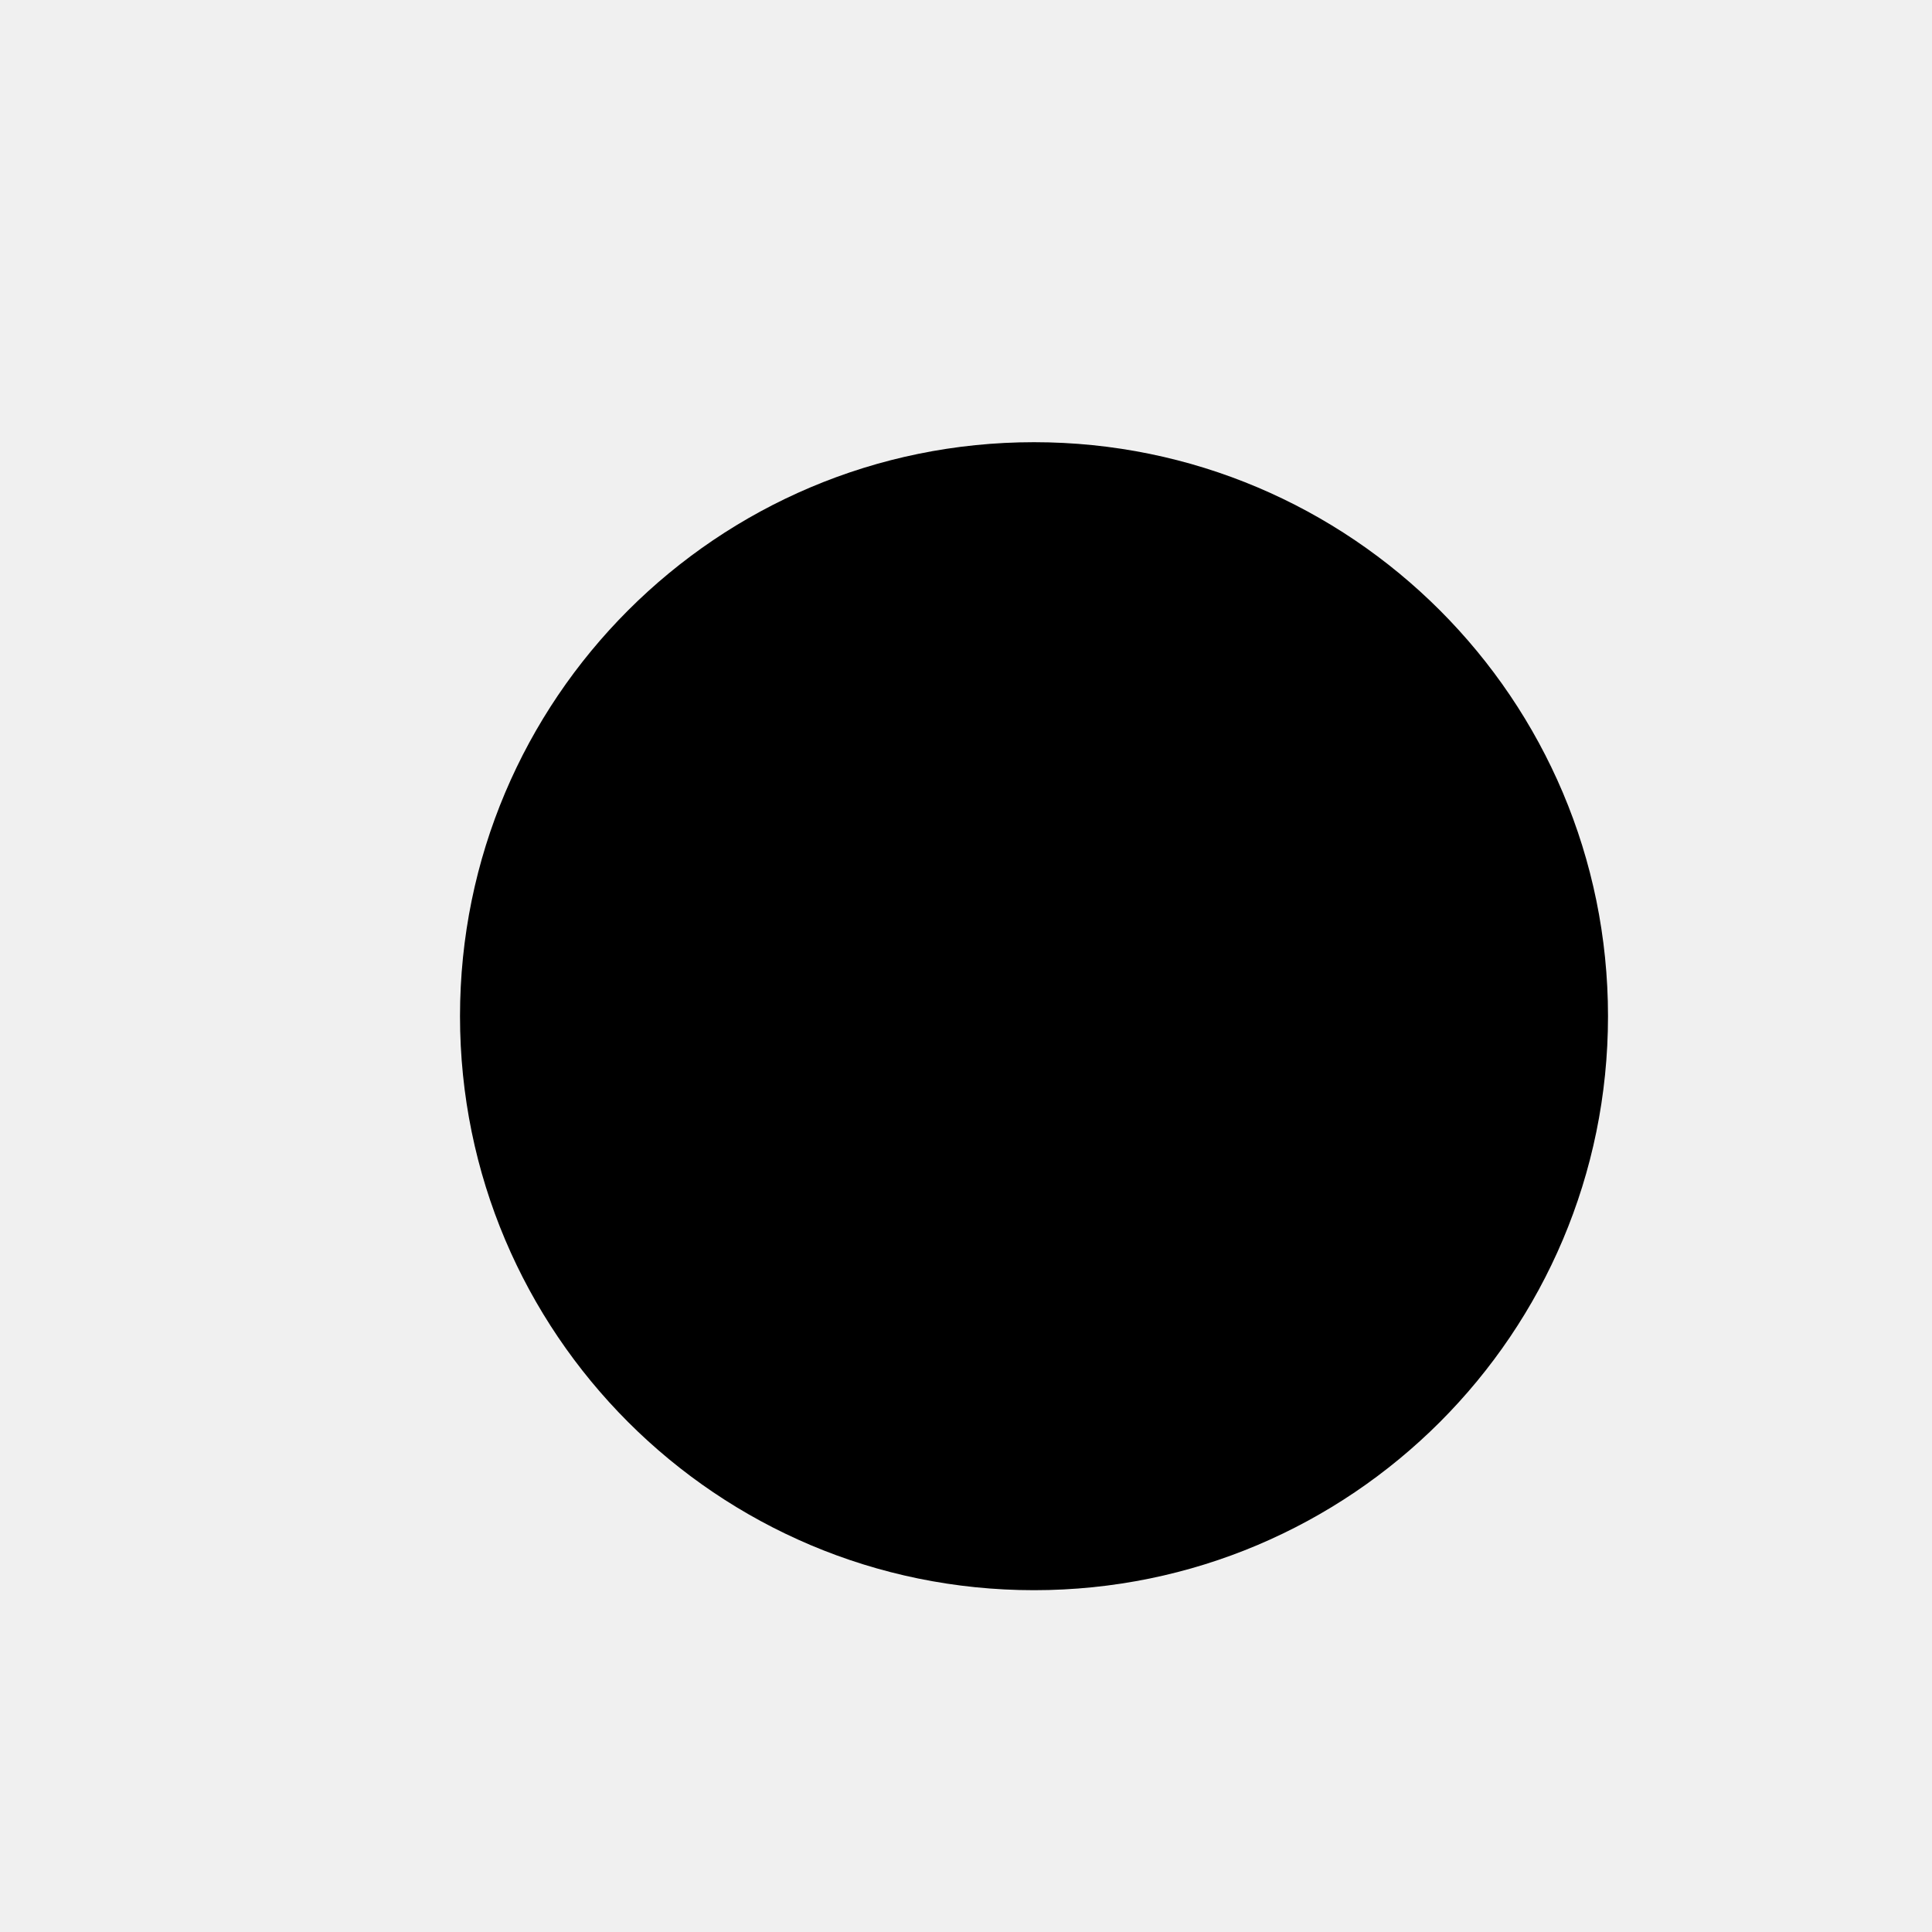
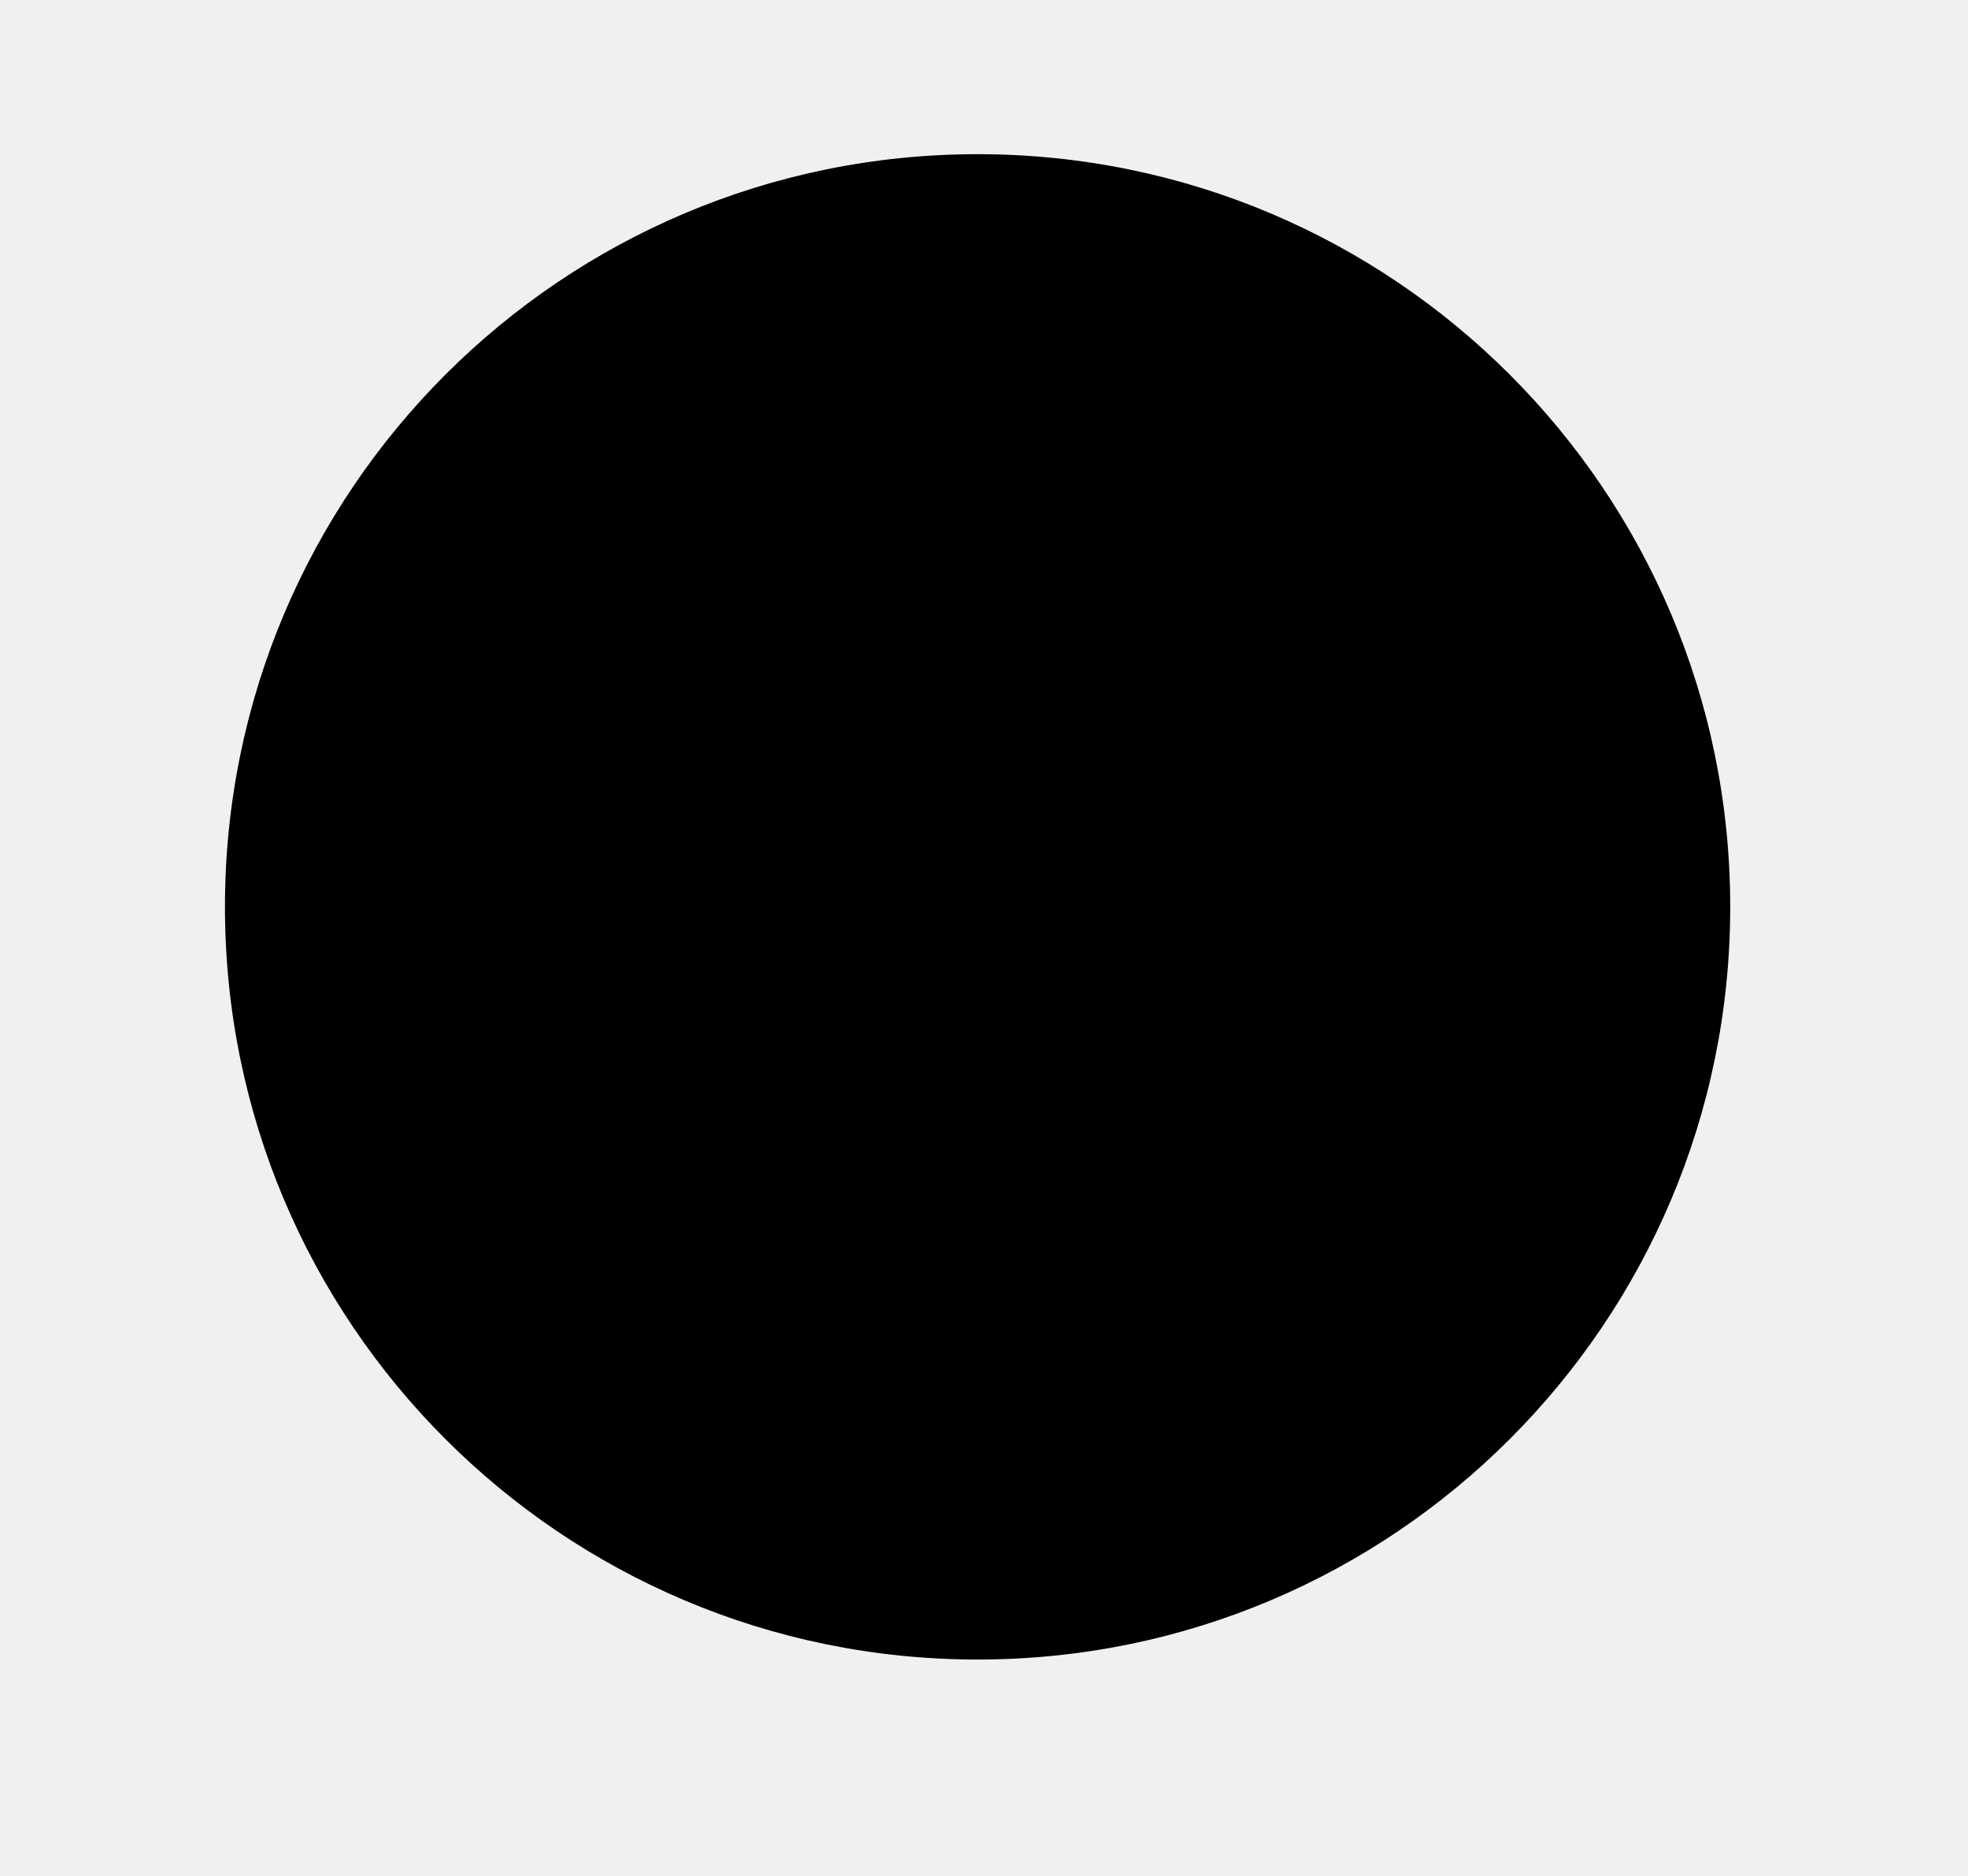
- <svg xmlns="http://www.w3.org/2000/svg" viewBox="0 0 500 500" width="150" height="150">
+ <svg xmlns="http://www.w3.org/2000/svg" viewBox="0 0 388.43 370.13">
  <style>
-     .st73{stroke-dasharray:45,45}.st73,.st74,.st75{fill:none;stroke-miterlimit:10}.st74{stroke-dasharray:40,40;stroke-width:4}.st75{stroke-width:6}
+     .st1-ring{fill:none;}
  </style>
-   <g id="Layer_1">
-     <path d="M-1241.57-1945.19h2597.26v1831.75h-2597.26z" class="st0" />
-     <path d="M1116.19-266.24h-2118.25c-58.07 0-105.15-47.08-105.15-105.15v-1315.85c0-58.07 47.08-105.15 105.15-105.15h2118.24c58.07 0 105.15 47.08 105.15 105.15v1315.85c.01 58.07-47.07 105.15-105.14 105.15z" class="st2" opacity=".3" />
-     <path d="M444.98-1112.5h-793.43a33.86 33.86 0 01-33.86-33.86v-324.17a33.86 33.86 0 0133.86-33.86h793.43a33.86 33.86 0 0133.86 33.86v324.17a33.86 33.86 0 01-33.86 33.86zM450.49-394.38h-804.46a28.35 28.35 0 01-28.35-28.35v-628.76a28.35 28.35 0 0128.35-28.35h804.46a28.35 28.35 0 0128.35 28.35v628.76a28.35 28.35 0 01-28.35 28.35z" class="st3" />
-     <path fill="none" stroke="#fff" stroke-miterlimit="10" stroke-width="16" d="M1116.19-266.24h-2118.25c-58.07 0-105.15-47.08-105.15-105.15v-1315.85c0-58.07 47.08-105.15 105.15-105.15h2118.24c58.07 0 105.15 47.08 105.15 105.15v1315.85c.01 58.07-47.07 105.15-105.14 105.15z" />
-     <path d="M-4073.75-1107.89c-13.54 8.3-28.38 12.47-44.11 13.53-19.54 1.32-38.43-.92-56.31-9.82-17.95-8.93-30.3-23.02-39.24-40.54-10.93-21.43-16.14-46.15-18.74-58.23-3.79-17.57-5.97-39.34-6.57-50.22-1.13-13.73-.82-28.05 1.2-36.51 1.66-6.45 9.31-6.52 15.74-6.44 28.6.36 57.09 1.73 85.22 7.32 20.03 3.98 39.29 10.09 57.11 20.4 22.88 13.23 36.89 32.66 41.61 58.61 4.87 26.74 2.19 52.53-10.49 76.91-2.27 4.36-8.11 11.87-12.2 15.53-4.39 4.55-13.22 9.46-13.22 9.46zM-3977.42-1096.46c-5.58-9.78-8.17-20.52-9.82-31.5-3.2-21.23-1.5-42.01 6.84-61.96 8.34-19.95 23.85-32.88 42.56-42.46 22.11-11.32 45.96-16.69 70.35-19.92 22.77-3.01 45.69-3.95 68.65-3.91 9.7 0 12.08 1.8 12.08 11.33-.14 33.37-1.77 66.6-9.48 99.24-4.33 18.34-10.72 35.89-21 51.81-13.43 20.81-32.82 33.12-56.83 37.48-31.51 5.73-61.16 1.09-87.31-18.85-.79-.6-1.44-1.37-2.16-2.05-10.22-11.28-13.88-19.21-13.88-19.21z" class="st8" />
-     <path d="M-3968.83-1093.12c19.74-24.37 42.89-44.69 70.43-59.87 4.79-2.64 9.58-5.3 14.53-7.6 4.03-1.87 8.27-2.67 12.15.68 6.43 5.54 5.64 12.91-2.05 16.66a256.33 256.33 0 00-35.34 20.67 199.51 199.51 0 00-52.15 53.83c-.82 1.24-4 5.95-4.81 7.27-18.3 29.87-29.33 62.42-35.53 96.74a392.4 392.4 0 00-6.19 69.27c0 2.31-.06 4.6-.66 6.86a9.7 9.7 0 01-9.8 7.48 9.46 9.46 0 01-9.35-7.98c-.37-2.12-.53-4.3-.54-6.45-.1-29.02-1.71-57.95-5.51-86.74-4.87-36.86-13.46-72.75-28.44-106.92-.96-2.19-10.6-20.99-14.8-27.98a186.85 186.85 0 00-33.86-41.71c-9.22-8.46-19.56-15.51-29.8-22.67a30 30 0 01-5.73-5.21c-3.28-3.88-3.08-8.99.27-12.96 2.85-3.38 8.69-4.35 12.56-1.62 10.43 7.37 21.01 14.55 30.8 22.79 22.33 18.81 39.4 41.72 52.53 67.67.45.89 1.03 1.72 1.54 2.57a359.47 359.47 0 0122.9 62.27 477.22 477.22 0 019.28 43.47c.26 1.56.4 3.14 1.41 4.82a248.93 248.93 0 0114.12-42.17 245.94 245.94 0 0122.01-39.57c.96-1.36 7.52-10.5 10.03-13.6z" class="st9" />
-     <path d="M-4112.17-1550.61c-9.3-23.8-30.72-50.78-40.74-50.78-11.67 0-33.41 28.79-41.79 53.12a45.2 45.2 0 1082.53-2.34zM-3972.32-1415.91c-9.3-23.8-30.72-50.78-40.74-50.78-11.67 0-33.41 28.79-41.79 53.12a45.2 45.2 0 1082.53-2.34zM-3826.1-1548.59c-9.3-23.8-30.72-50.78-40.74-50.78-11.67 0-33.41 28.79-41.79 53.12a45.2 45.2 0 1082.53-2.34z" class="st10" />
-     <path d="M-4666.2-1149.62c-13.54 8.3-28.38 12.47-44.11 13.53-19.54 1.32-38.43-.92-56.31-9.82-17.95-8.93-30.3-23.02-39.24-40.54-10.93-21.43-16.14-46.15-18.75-58.23-3.79-17.57-5.97-39.34-6.57-50.22-1.13-13.73-.82-28.05 1.2-36.51 1.66-6.45 9.31-6.52 15.74-6.44 28.6.36 57.09 1.73 85.22 7.32 20.03 3.98 39.29 10.09 57.11 20.4 22.88 13.23 36.89 32.66 41.61 58.61 4.87 26.74 2.19 52.53-10.49 76.91-2.27 4.36-8.11 11.87-12.2 15.53-4.39 4.55-13.21 9.46-13.21 9.46zM-4569.88-1138.19c-5.58-9.78-8.17-20.52-9.82-31.5-3.2-21.23-1.5-42.01 6.84-61.96 8.34-19.95 23.85-32.88 42.56-42.46 22.11-11.32 45.96-16.69 70.35-19.92 22.77-3.01 45.69-3.95 68.65-3.91 9.7 0 12.08 1.8 12.08 11.33-.14 33.37-1.77 66.6-9.48 99.24-4.33 18.34-10.72 35.89-21 51.81-13.43 20.81-32.82 33.12-56.83 37.48-31.51 5.73-61.16 1.09-87.31-18.85-.79-.6-1.44-1.37-2.16-2.05-10.21-11.28-13.88-19.21-13.88-19.21z" class="st8" />
-     <path d="M-4561.29-1134.85c19.74-24.37 42.89-44.69 70.43-59.87 4.79-2.64 9.58-5.3 14.53-7.6 4.03-1.87 8.27-2.67 12.15.68 6.43 5.54 5.64 12.91-2.05 16.66a257.03 257.03 0 00-35.35 20.67 199.51 199.51 0 00-52.15 53.83c-.82 1.24-4 5.95-4.81 7.27-18.3 29.87-29.33 62.42-35.53 96.74a392.4 392.4 0 00-6.19 69.27c0 2.31-.06 4.6-.66 6.86a9.7 9.7 0 01-9.8 7.48 9.46 9.46 0 01-9.35-7.98c-.37-2.12-.53-4.3-.54-6.45-.1-29.02-1.71-57.95-5.51-86.74-4.87-36.86-13.46-72.75-28.44-106.92-.96-2.19-10.6-20.99-14.8-27.98a186.85 186.85 0 00-33.86-41.71c-9.22-8.46-19.56-15.51-29.8-22.67a30 30 0 01-5.73-5.21c-3.28-3.88-3.08-8.99.27-12.96 2.85-3.38 8.69-4.35 12.56-1.62 10.43 7.37 21.01 14.55 30.8 22.79 22.33 18.81 39.4 41.72 52.53 67.67.45.89 1.03 1.72 1.54 2.57a359.47 359.47 0 0122.9 62.27 477.22 477.22 0 019.28 43.47c.26 1.56.4 3.14 1.41 4.82a248.93 248.93 0 0114.12-42.17 245.94 245.94 0 0122.01-39.57c.97-1.36 7.54-10.5 10.04-13.6z" class="st9" />
-     <path fill="#47301a" d="M-4499.32-922.85c0 21.77-218.19 18.05-218.19 0 0-60.25 48.84-109.1 109.1-109.1 60.25 0 109.09 48.85 109.09 109.1z" />
-     <path d="M-4704.62-1592.34c-9.3-23.8-30.72-50.78-40.74-50.78-11.67 0-33.41 28.79-41.79 53.12a45.2 45.2 0 1082.53-2.34z" class="st10" />
-     <circle cx="-4726.69" cy="-1567.14" r="16.16" class="st12" />
-     <path d="M-4564.78-1457.64c-9.3-23.8-30.72-50.78-40.74-50.78-11.67 0-33.41 28.79-41.79 53.12a45.2 45.2 0 1082.53-2.34z" class="st10" />
-     <circle cx="-4586.85" cy="-1432.45" r="16.16" class="st12" />
-     <path d="M-4418.55-1590.32c-9.3-23.8-30.72-50.78-40.74-50.78-11.67 0-33.41 28.79-41.79 53.12a45.2 45.2 0 1082.53-2.34z" class="st10" />
-     <circle cx="-4440.62" cy="-1565.13" r="16.16" class="st12" />
-     <circle cx="-4678.3" cy="-955.98" r="15.07" class="st13" />
-     <circle cx="-4623.47" cy="-939.53" r="15.07" class="st13" />
-     <circle cx="-4585.53" cy="-992.04" r="10.5" class="st14" />
-     <circle cx="-4567.22" cy="-954.59" r="10.5" class="st14" />
-     <circle cx="-4648.67" cy="-960.55" r="10.5" class="st14" />
-     <circle cx="-4536.04" cy="-959.05" r="12" class="st15" />
-     <circle cx="-4608.41" cy="-1009.45" r="12" class="st15" />
-     <path d="M-4690.71-1200.39a160.16 160.16 0 01-72.16 9.64M-4495.44-1184.68a65.32 65.32 0 0113.45-46.87M-4526.44-1153.54a92.12 92.12 0 0073.82 7.63M-4717.19-1226.08a145.5 145.5 0 01-54.81-53.95M-4469.06-1194.8c24.42-10.09 48.08-31.28 58.45-58.25M-4529.15-1158.56a71.33 71.33 0 01-7.98-55.51M-4716.08-1231.79c5.55-6.66 7.15-15.91 6.21-24.53-.94-8.61-4.16-16.79-7.35-24.85" class="st16" />
-     <path d="M-4129.08-1541.01a26.67 26.67 0 01-5.58 27.23M-3988.77-1406.89a26.64 26.64 0 01-5.58 27.23M-3842.47-1541.01a26.67 26.67 0 01-5.58 27.23" class="st17" />
-     <path d="M-4073.75-1107.62c-13.54 8.3-28.38 12.47-44.11 13.53-19.54 1.32-38.43-.92-56.31-9.82-17.95-8.93-30.3-23.02-39.24-40.54-10.93-21.43-16.14-46.15-18.74-58.23-3.79-17.57-5.97-39.34-6.57-50.22-1.13-13.73-.82-28.05 1.2-36.51 1.66-6.45 9.31-6.52 15.74-6.44 28.6.36 186.13 138.87 173.45 163.25-2.27 4.36-8.11 11.87-12.2 15.53-4.39 4.54-13.22 9.45-13.22 9.45zM-3977.42-1096.46c-5.58-9.78-8.17-20.52-9.82-31.5-3.2-21.23-1.5-42.01 6.84-61.96 8.34-19.95 23.85-32.88 42.56-42.46 22.11-11.32 45.96-16.69 70.35-19.92 22.77-3.01 45.69-3.95 68.65-3.91 9.7 0 12.08 1.8 12.08 11.33-.14 33.37-148.46 189.63-174.61 169.68-.79-.6-1.44-1.37-2.16-2.05-10.23-11.28-13.89-19.21-13.89-19.21z" class="st18" />
-     <linearGradient id="SVGID_1_" x1="-3613.18" x2="-3402.63" y1="-862.41" y2="-862.41" gradientTransform="matrix(1 0 0 -1 0 -2059.11)" gradientUnits="userSpaceOnUse">
-       <stop offset="0" stop-color="#1ae51a" />
-       <stop offset="1" stop-color="#4cae50" />
-     </linearGradient>
-     <path fill="url(#SVGID_1_)" d="M-3407.24-1158c-4.55-18.48-15.61-36.3-32.85-44.35-9.24-4.31-19.59-5.57-29.24-8.85a73.55 73.55 0 01-35.98-26.76c-9.56-13.41-14.63-30.1-26.53-41.49-12.12-11.6-29.27-15.81-44.72-22.37-15.45-6.56-31.21-18.07-33.05-34.75a577.84 577.84 0 00-3.56 67.19c.17 32.35 6.54 70.27 35.32 85.04 6.06 3.11 12.9 5.02 17.93 9.61 13.27 12.12 6.72 33.56 6.89 51.53.32 33.95 31.45 63.1 65.27 66.08 26.65 2.35 53.63-9.69 71.99-28.73 17.57-18.23 14.33-48.61 8.53-72.15z" />
-     <linearGradient id="SVGID_2_" x1="-3372.65" x2="-3187.14" y1="-813.54" y2="-813.54" gradientTransform="matrix(1 0 0 -1 0 -2059.11)" gradientUnits="userSpaceOnUse">
-       <stop offset="0" stop-color="#1ae51a" />
-       <stop offset="1" stop-color="#4cae50" />
-     </linearGradient>
-     <path fill="url(#SVGID_2_)" d="M-3308.81-1310.95c-2.9 16.31 3.92 33.75-1.63 49.36-4.17 11.72-14.44 19.94-23.15 28.82-33.58 34.22-47.13 86.82-34.26 133.01 5.23 18.78 15.65 37.55 33.27 45.91 19.55 9.29 43.14 3.51 62.14-6.85 39.53-21.53 68.15-65.25 64.67-110.13-1.64-21.14-9.96-42.26-5.59-63.01 5.82-27.65 33.44-52.26 24.42-79.04-6.38-18.92-29.76-30.4-30.59-50.34-.37-8.75 3.92-16.92 6.51-25.29 6.55-21.14-2.33-49.61-24.13-53.44 9.44 1.66 3.55 38.56 1.06 45.01-4.59 11.88-13.98 20.9-23.27 29.17-18.42 16.38-44.74 30.31-49.45 56.82z" />
-     <path d="M-3240.83-1323.72c-36.61 133.67-106.27 244.86-167.57 369.15 17.11-57.82 4.02-123.69-33.89-170.58-30.03-37.13-73.15-61.51-105.27-96.84a220.54 220.54 0 01-39.29-60.98" class="st21" />
-     <linearGradient id="SVGID_3_" x1="-3227.1" x2="-3227.1" y1="-503" y2="-576.62" gradientTransform="matrix(1 0 0 -1 0 -2059.11)" gradientUnits="userSpaceOnUse">
-       <stop offset="0" stop-color="#a4ffff" />
-       <stop offset="1" stop-color="#00cfff" />
-     </linearGradient>
-     <path fill="url(#SVGID_3_)" d="M-3227.67-1555.76c-2.01-.43-4.15-.54-6.08.15-2.3.81-4.09 2.62-5.6 4.53-12.05 15.14-14.96 75.98 14.72 67.85 26.79-7.34 23.07-66.93-3.04-72.53z" />
-     <linearGradient id="SVGID_4_" x1="-3567.13" x2="-3567.13" y1="-441.95" y2="-509.76" gradientTransform="matrix(1 0 0 -1 0 -2059.11)" gradientUnits="userSpaceOnUse">
-       <stop offset="0" stop-color="#a4ffff" />
-       <stop offset="1" stop-color="#00cfff" />
-     </linearGradient>
-     <path fill="url(#SVGID_4_)" d="M-3571.55-1616.98c-2.05-.31-4.27-.3-6.07.74-2.04 1.18-3.17 3.45-4.09 5.62-6.25 14.76-14.61 72.07 20.15 59.47 24.89-9.01 15.76-61.97-9.99-65.83z" />
-     <linearGradient id="SVGID_5_" x1="-3400.46" x2="-3400.46" y1="-638.46" y2="-699.34" gradientTransform="matrix(1 0 0 -1 0 -2059.11)" gradientUnits="userSpaceOnUse">
-       <stop offset="0" stop-color="#a4ffff" />
-       <stop offset="1" stop-color="#00cfff" />
-     </linearGradient>
-     <path fill="url(#SVGID_5_)" d="M-3391.8-1420.35c1.56-.34 3.26-.53 4.69.18 1.97.97 2.83 3.28 3.4 5.4 3.91 14.43 2.97 65.92-24.74 52.91-23.42-11-2.87-54.21 16.65-58.49z" />
-     <path d="M-2973.8-1171.75c-15.37-58.75-7.9-121.16 6.31-180.21 7.25-30.15 16.16-62.36 5.24-91.38 10.71 53.19 40.86 100.76 53.02 153.64 8.12 35.34 7.97 72.01 12.53 107.99a415.38 415.38 0 0020.39 85.95c7.43 21.05 31.56 64.33-10.15 42.7-44.53-23.08-74.95-71.33-87.34-118.69z" class="st8" />
-     <path d="M-2960.48-1441.5c18.07 51.27 71.56 79.89 106.17 121.81 32.01 38.76 47.51 89.36 49.86 139.57 1.21 25.85-.97 52.29-10.67 76.28-9.7 23.99-27.58 45.39-51.4 55.49-45.56-51.54-65.42-122.07-71.21-190.62-5.78-68.55-5.55-135.93-22.75-202.53z" class="st18" />
-     <path d="M-2696.16-1321.52c-49.55 61.17-61.24 145.88-51.18 223.96 44.95-22.06 80.12-61.31 102.79-105.95s33.53-94.52 37.87-144.4c1.82-20.98 4.88-78.83-26.92-45.44-21.27 22.32-43.07 47.77-62.56 71.83z" class="st8" />
-     <path d="M-2643.82-1262.11c-29.38 55.79-80.7 99.47-100.9 159.2-1.09 3.23-2.01 7.07-.02 9.84 1.34 1.86 3.65 2.71 5.85 3.34 17.9 5.16 37.34 2.71 54.86-3.61 34.24-12.35 62.23-39.09 80.17-70.76 17.94-31.68 26.41-68.04 29.01-104.36 1.46-20.41 1.12-41.02-2.2-61.22-3.69-22.49-10.75-46.96-22.9-66.47-10.12-16.24-12.3-14.88-15.31 2.94-7.84 46.35-5.64 87.56-28.56 131.1z" class="st18" />
-     <path d="M-2865.66-1049.09c.25 13.91 13 25.49 26.78 27.44 13.77 1.95 27.71-4.1 38.32-13.1s18.46-20.74 26.21-32.3c7.75-11.56 15.7-23.25 26.44-32.09M-2822.14-1023.63c18.38 22.82 23.19 55.8 12.08 82.91" class="st21" />
-     <path d="M-2938.95-1548.24a36.87 36.87 0 008 34.4 36.85 36.85 0 0033.5 11.16c-4.24-9.97-2.96-21.28-2.6-32.11.28-8.34 1.76-54.36-11.8-54.59-6.99-.13-25.1 34.24-27.1 41.14z" class="st10" />
-     <path d="M-2888.98-1569.48c9.29 10.51 19.16 22.53 18.59 36.55-.44 10.7-7.73 20.82-17.74 24.61-2.73 1.03-5.73 1.63-8.56.93-5.43-1.33-8.76-7.04-9.58-12.57-.83-5.53.2-11.15.21-16.74.03-18.33-14.15-40.33-5.96-57.67 8.59 6.89 15.65 16.54 23.04 24.89z" class="st12" />
-     <path d="M-2797.8-1435.36c-1.77 8.94-2.26 18.88 2.72 26.51 8.24 12.63 27.84 12.52 40.48 4.29.8-.52 1.61-1.1 2.04-1.95.81-1.62-.05-3.55-.86-5.17-13.38-26.62-12.91-52.22-13.04-80.82-16.85 12.56-27.33 36.89-31.34 57.14z" class="st10" />
-     <path d="M-2738.59-1434.44c2.03 10.91-2.15 23.85-12.35 28.2-2.07.88-4.39 1.38-6.57.84-4.93-1.22-7.13-6.87-8.36-11.79-2.42-9.65-13.58-53.14-1.54-58.87 9.37-4.47 27.18 32.8 28.82 41.62zM-2617.7-1513.19c.58 9.16-3.28 19.23-11.55 23.23-8.26 3.99-20.35-1.29-20.79-10.46-.19-3.9 1.57-7.59 3.1-11.18 5.52-13 4.52-30.54 12.01-42.05 8.11 9.55 16.4 27.34 17.23 40.46z" class="st12" />
-     <path d="M-2639.58-1527.41c0 11.61-.42 24.38-8.21 33-3.12 3.45-7.72 6.04-12.3 5.2-4.57-.84-7.94-4.86-9.77-9.13-5.86-13.62.45-29.36 8.48-41.83a835.56 835.56 0 0117.07-25.7c9.09 6.16 4.74 28.16 4.73 38.46z" class="st10" />
-     <path d="M-3906.86-977.43c0-21.77-218.19-18.05-218.19 0 0 60.25 0 109.1 109.1 109.1 109.09 0 109.09-48.85 109.09-109.1z" class="st25" />
-     <linearGradient id="SVGID_6_" x1="-3398.81" x2="-3398.81" y1="58.99" y2="-65.07" gradientTransform="translate(0 -925.14)" gradientUnits="userSpaceOnUse">
-       <stop offset="0" stop-color="#964d17" />
-       <stop offset="1" stop-color="#47301a" />
-     </linearGradient>
-     <path fill="url(#SVGID_6_)" d="M-3289.72-975.25c0-21.77-218.19-18.05-218.19 0 0 60.25 0 109.1 109.1 109.1 109.09 0 109.09-48.85 109.09-109.1z" />
-     <path d="M-2884.74-966.1c0-16.09 161.2-13.34 161.2 0 0 44.51 0 80.6-80.6 80.6s-80.6-36.09-80.6-80.6z" class="st25" />
-     <path d="M-2262.64-1136.9c28.88 13.89 63.95 20.72 92.55 6.27-19.27-35.83-43.12-69.7-73.99-96.2-30.87-26.5-69.21-45.34-109.76-48.63-4.3-.35-8.83-.48-12.7 1.41s-6.77 6.48-5.35 10.55l.01.04c19.3 54.69 55.98 100.95 109.24 126.56zM-2133.66-1256.96c-28.43 35.79-41.58 83.33-35.6 128.64 47.46 2.9 89.34-31.28 118.07-69.16 9.38-12.37 17.99-25.39 24.78-39.35 12.26-25.2 31.41-77.08-12.58-79.44-33.45-1.81-75.67 35.39-94.67 59.31zM-2153.42-1358.86a267.4 267.4 0 00-20.74 99.73c30.91-7.54 57.78-30.09 70.56-59.22 7.59-17.29 17.7-65.17 1.12-80.81-20.07-18.94-43.38 22.29-50.94 40.3zM-2181.23-1375.79c33.31-20.48 46.27-107.13-6.84-112.44-63.56-6.34 14.92 107.47 6.84 112.44zM-2264.15-1307.89c6.59 12 18.19 20.27 29.41 28.11 16.42 11.48 33.88 23.36 53.86 24.97 1.45.12 3.03.14 4.22-.7 1.83-1.31 1.84-3.99 1.59-6.23-3.46-31.17-20.78-59.1-40.62-83.39-10.09-12.35-40.27-45.48-57.3-27.65-10.51 11 3.03 54.31 8.84 64.89z" class="st5" />
-     <path d="M-2179.66-1399.71a5717.44 5717.44 0 017.48 451.67" class="st4" />
-     <path d="M-2254.76-982.56c0-16.09 161.2-13.34 161.2 0 0 44.51 0 80.6-80.6 80.6s-80.6-36.08-80.6-80.6z" class="st25" />
-     <path d="M-2182.92-1386.51a143.13 143.13 0 00-80.21-38.56c-.02 9.62 7.82 17.3 15.61 22.94 22.11 16 48.88 25.5 76.13 27.01 25.07-16.96 51.3-35.9 71.7-58.26-26.57 5.48-65.09 26.7-83.23 46.87zM-2247.72-1276.53c-1.88-.58-4.11-1.07-5.65.15-1.8 1.42-1.49 4.19-.92 6.41 4.25 16.53 28.42 60.24 49.44 44.33 30.17-22.83-28.56-46.43-42.87-50.89zM-2100.97-1108.48c-17.77-6.33-38.97-1.66-52.43 11.56-3.34 3.28-6.38 8.15-4.36 12.36 2.02 4.21 11.81 5.07 16.45 4.51 17.72-2.15 34.03-11.73 40.34-28.43" class="st5" />
-     <path d="M-1630.99-979.25c0-16.09 161.2-13.34 161.2 0 0 44.51 0 80.6-80.6 80.6s-80.6-36.09-80.6-80.6z" class="st27" />
-     <path d="M-1638.53-999.01h177v35.68h-177z" class="st25" />
-     <path d="M-2337.73-1507.75c.75 3.43 2.39 7.48 5.87 7.87 2.24.25 4.29-1.21 5.9-2.78 7.68-7.5 10.43-18.68 11.54-29.35.92-8.88 4.44-52.78-14.88-44.16-15.28 6.83-11.09 56.21-8.43 68.42zM-2056.42-1448.58c1.4 4.24 3.32 8.49 6.71 11.41 3.38 2.91 8.54 4.15 12.41 1.92 2.44-1.41 4.02-3.92 5.23-6.47 5.32-11.23 5.01-24.51 1.43-36.41-4.08-13.58-10.52-34.15-22.88-21.03-10.14 10.78-7 38.17-2.9 50.58zM-2167.68-1619.83c-11.25 8.61-15.2 32.46-11.78 46.2 2.08 8.37 10.11 16.96 18.14 13.83 7.7-3 8.28-13.63 6.79-21.76a136.33 136.33 0 00-13.15-38.27" class="st28" />
-     <path fill="#f60" d="M-1932.32-2220.05h173.05V-2047h-173.05z" />
-     <path d="M-1742.66-2220.05h173.05V-2047h-173.05z" class="st30" />
-     <path d="M-2906.33-2220.05h173.05V-2047h-173.05z" class="st0" />
-     <path fill="#58bc8a" d="M-1555.5-2220.05h173.05V-2047h-173.05z" />
-     <path fill="#154930" d="M-2121.98-2220.05h173.05V-2047h-173.05z" />
-     <path fill="#fffad2" d="M-2314.85-2220.05h173.05V-2047h-173.05z" />
-     <path fill="#c7cad9" d="M-1932.32-2432.26h173.05v173.05h-173.05z" />
-     <path fill="#eff0f3" d="M-1742.66-2432.26h173.05v173.05h-173.05z" />
-     <path fill="#63cea9" d="M-2504.51-2432.26h173.05v173.05h-173.05z" />
-     <path d="M-2703.81-2432.26h173.05v173.05h-173.05z" class="st37" />
-     <path fill="#fafafa" d="M-1555.5-2432.26h173.05v173.05h-173.05z" />
-     <path d="M-2121.98-2432.26h173.05v173.05h-173.05z" class="st39" />
-     <path d="M-2314.85-2432.26h173.05v173.05h-173.05z" class="st40" />
-     <path d="M890.72-2327.35h173.05v173.05H890.72z" class="st30" />
-     <path d="M276.42-2327.35h173.05v173.05H276.42z" class="st37" />
-     <path fill="#fff" stroke="#000" stroke-miterlimit="10" d="M1095.48-2327.35h173.05v173.05h-173.05z" />
-     <path d="M685.95-2327.35H859v173.05H685.95z" class="st39" />
-     <path d="M481.19-2327.35h173.05v173.05H481.19z" class="st40" />
-     <path fill="#fffdf0" stroke="#fff" stroke-miterlimit="10" stroke-width="12" d="M-2703.81-2220.05h173.05V-2047h-173.05z" />
-     <path fill="#ccffe8" stroke="#fff" stroke-miterlimit="10" stroke-width="12" d="M-2504.51-2220.05h173.05V-2047h-173.05z" />
-     <path id="Gota_izquierda" d="M-1710.08-1476.47c-.94 6.16-1.08 12.62 1.11 18.46 2.19 5.83 7.08 10.93 13.22 12.03 10.95 1.95 19.92-8.7 24.46-18.85 6.15-13.76 8.96-30.01 2.91-43.82-3.5-8-8.56-17.64-14.51-23.5-13.34 14.59-24.18 35.93-27.19 55.68z" class="st44" />
-     <path id="Gota_Centro" d="M-1506.85-1618.28a81.53 81.53 0 00-18.89 29.33c-2.13 5.73-3.62 11.94-2.46 17.94s5.53 11.71 11.53 12.86c7.71 1.49 15.14-5.03 17.51-12.52s1-15.59-.4-23.32l-4.58-25.4" class="st44" />
-     <path id="Gota_Derecha" d="M-1375.02-1465.92c-3.29 10.03-6.6 20.75-3.91 30.95 2.69 10.2 14.06 18.81 23.73 14.58 5.93-2.59 9.34-9.17 9.9-15.61.56-6.44-1.23-12.85-3.17-19.02-3.05-9.71-7.32-33.07-17.36-36.26-4.2 7.77-6.4 16.85-9.19 25.36z" class="st44" />
-     <path d="M-475.32-509.47h-474.35c-31.08 0-56.29-31.09-56.29-69.42v-856.08c0-38.34 25.2-69.42 56.29-69.42h474.36c31.08 0 56.29 31.09 56.29 69.42v856.08c-.01 38.34-25.2 69.42-56.3 69.42z" class="st37" />
-     <path fill="none" stroke="#346642" stroke-miterlimit="10" stroke-width="8.58" d="M-924-2638.31c-46.89 80.54-57.26 276.48-34.94 416.2" />
-     <path d="M-968.8-2420.72c-7.18-14.11-23.97-21.21-39.8-21.34-15.83-.13-31.08 5.47-45.93 10.98a77.05 77.05 0 0027.37 36.03c4.83 3.45 10.3 6.41 16.23 6.71 3.86.2 7.7-.75 11.34-2.05a61.21 61.21 0 0033.36-28.93" class="st5" />
-     <path d="M-860.07-2386.98c-8.57 4.11-11 15.02-17.08 22.33-9.71 11.68-26.99 12.62-42.18 12.63-33.79.02-70.85-10.35-22.55-32.95a103.64 103.64 0 0141.93-9.81c7.39-.14 35.79 9.76 39.88 7.8z" class="st6" />
-     <path d="M-1045.85-2259.68c0-17.25 172.89-14.3 172.89 0 0 47.74 0 86.45-86.45 86.45s-86.44-38.71-86.44-86.45z" class="st27" />
-     <path d="M-1053.93-2280.87h189.84v38.27h-189.84z" class="st25" />
-     <path d="M-1067.85-2577.31a209.42 209.42 0 00-92.97 88.57 259.04 259.04 0 00127.46 7.53c38.26-7.41 102.16-38.35 85.89-88.54-15.8-48.73-89-22.61-120.38-7.56zM-848.13-2567.25c-4.12-6.43-8.37-13-14.46-17.62-6.09-4.62-14.49-6.96-21.5-3.94-9.96 4.29-13.07 16.91-13.01 27.75.16 30.11 15.63 59.74 40.23 77.09 15.23 10.75 38.19 25.03 56.47 27.29 7.52-33.69-30.09-83.04-47.73-110.57z" class="st5" />
-     <path d="M-860.44-2570.46a334.48 334.48 0 0071.67-24.65c6.92-3.3 14.58-7.99 15.53-15.6 1.1-8.86-7.43-15.63-15.03-20.32-15.9-9.8-32.37-19.2-50.43-23.99s-38.1-4.58-54.57 4.24c-18.91 10.12-52.14 44.98-39.29 67.93 12.25 21.87 52.67 16.69 72.12 12.39z" class="st5" />
-     <path d="M-952.36-2726.05c-6.34 13.03-6.68 28.06-6.91 42.55-.3 19.46-.55 39.3 5.19 57.89.8 2.6 1.92 5.4 4.34 6.64 3.11 1.6 6.84-.07 9.9-1.75 28.28-15.57 55.86-35.79 69.51-65.04 9.43-20.22 14.08-71.4-13.75-81.52-21.7-7.89-59.65 23.47-68.28 41.23zM-903.05-2456.09c33.27-25.53 37.53-119.41-19.73-119.2-68.5.26 27.81 113 19.73 119.2z" class="st6" />
-     <path d="M-987.01-2673.19a167.47 167.47 0 00-105.35-29.55c-7.57 30.81 11.33 61.98 33.59 84.58 18.4 18.68 40.3 34.79 65.55 41.86 23.1 6.47 66.79 8.75 65.6-21.53-1.06-26.97-39.36-61.38-59.39-75.36z" class="st6" />
-     <path d="M-1130.67-2792.96c-1.01 6.61-1.16 13.54 1.19 19.8s7.6 11.73 14.18 12.9c11.74 2.09 21.37-9.33 26.23-20.22 6.59-14.76 9.6-32.18 3.12-46.99-3.76-8.58-9.18-18.92-15.57-25.2-14.3 15.64-25.92 38.53-29.15 59.71zM-912.71-2945.05a87.4 87.4 0 00-20.26 31.46c-2.28 6.15-3.88 12.81-2.63 19.25 1.25 6.44 5.93 12.56 12.37 13.8 8.27 1.6 16.24-5.4 18.78-13.43 2.54-8.03 1.07-16.72-.42-25.01l-4.91-27.24M-771.32-2781.65c-3.53 10.75-7.08 22.25-4.19 33.19 2.89 10.94 15.08 20.18 25.45 15.64 6.36-2.78 10.02-9.83 10.62-16.75.61-6.91-1.32-13.78-3.4-20.4-3.27-10.42-7.85-35.47-18.62-38.89-4.51 8.34-6.87 18.09-9.86 27.21z" class="st44" />
-     <path d="M-667.68-1022.4c-47.47 81.54-46.48 289.82-42.74 360.86" class="st46" />
-     <path d="M-713.04-802.12c-7.27-14.28-24.27-21.47-40.29-21.6s-31.46 5.54-46.49 11.12a77.94 77.94 0 0027.71 36.48c4.89 3.49 10.43 6.49 16.43 6.79 3.91.2 7.8-.76 11.48-2.08a61.9 61.9 0 0033.77-29.29M-602.95-767.96c-8.68 4.16-11.14 15.21-17.29 22.61-9.83 11.82-27.32 12.78-42.7 12.79-34.21.02-71.73-10.48-22.83-33.36a104.8 104.8 0 0142.45-9.93c7.47-.15 36.22 9.87 40.37 7.89z" class="st40" />
-     <path d="M-627.28-509.47h-151.69l-20.25-151.07h192.19z" class="st39" />
-     <path d="M-813.31-960.65a212 212 0 00-94.12 89.66 262.3 262.3 0 00129.04 7.62c38.73-7.5 103.42-38.83 86.95-89.63-16-49.32-90.1-22.88-121.87-7.65zM-590.87-950.46c-4.17-6.51-8.47-13.16-14.64-17.84s-14.67-7.05-21.77-3.99c-10.08 4.34-13.23 17.12-13.17 28.09.16 30.48 15.82 60.48 40.73 78.04 15.42 10.88 38.66 25.34 57.17 27.63 7.62-34.1-30.47-84.06-48.32-111.93z" class="st40" />
-     <path d="M-603.34-953.71a339.09 339.09 0 0072.56-24.95c7.01-3.34 14.76-8.09 15.72-15.79 1.11-8.97-7.52-15.82-15.22-20.57-16.1-9.92-32.77-19.44-51.05-24.29-18.28-4.85-38.57-4.64-55.24 4.29-19.14 10.25-52.78 45.54-39.78 68.77 12.4 22.14 53.33 16.9 73.01 12.54z" class="st40" />
-     <path d="M-696.39-1111.22c-6.42 13.19-6.76 28.41-7 43.08-.3 19.7-.56 39.79 5.25 58.61.81 2.63 1.94 5.47 4.39 6.72 3.15 1.62 6.92-.07 10.02-1.77 28.63-15.76 56.55-36.23 70.37-65.84 9.55-20.47 14.25-72.28-13.92-82.53-21.96-8-60.38 23.75-69.11 41.73zM-646.46-837.92c33.68-25.85 37.99-120.89-19.97-120.67-69.35.26 28.14 114.39 19.97 120.67z" class="st40" />
-     <path d="M-731.47-1057.71a169.61 169.61 0 00-106.65-29.92c-7.66 31.19 11.47 62.75 34.01 85.63 18.63 18.91 40.8 35.22 66.36 42.38 23.39 6.55 67.62 8.86 66.41-21.8-1.08-27.3-39.85-62.14-60.13-76.29z" class="st40" />
-     <path d="M-910.02-1348.11v20.24" class="st47" />
-     <path fill="none" stroke="#fff" stroke-dasharray="39.316,39.316" stroke-miterlimit="10" stroke-width="4.05" d="M-910.02-1288.55v452.13" />
-     <path d="M-910.02-816.76v20.25M-880.2-1421.5v20.25" class="st47" />
-     <path fill="none" stroke="#fff" stroke-dasharray="39.233,39.233" stroke-miterlimit="10" stroke-width="4.05" d="M-880.2-1362.02v451.18" />
-     <path d="M-880.2-891.23v20.25M-839.84-1365.59v20.25" class="st47" />
-     <path fill="none" stroke="#fff" stroke-dasharray="39.501,39.501" stroke-miterlimit="10" stroke-width="4.05" d="M-839.84-1305.84v533.27" />
-     <path d="M-839.84-752.82v20.25M-798.12-1438.97v20.24" class="st47" />
-     <path fill="none" stroke="#fff" stroke-dasharray="39.803,39.803" stroke-miterlimit="10" stroke-width="4.05" d="M-798.12-1378.92v378.13" />
-     <path d="M-798.12-980.9v20.25M-755.12-1421.5v20.25" class="st47" />
-     <path fill="none" stroke="#fff" stroke-dasharray="41.465,41.465" stroke-miterlimit="10" stroke-width="4.05" d="M-755.12-1359.79v476.85" />
-     <path d="M-755.12-862.21v20.25M-706.1-1386.55v20.24" class="st47" />
-     <path fill="none" stroke="#fff" stroke-dasharray="39.538,39.538" stroke-miterlimit="10" stroke-width="4.05" d="M-706.1-1326.77v533.75" />
-     <path d="M-706.1-773.24V-753M-673.91-1438.97v20.24" class="st47" />
-     <path fill="none" stroke="#fff" stroke-dasharray="38.823,38.823" stroke-miterlimit="10" stroke-width="4.05" d="M-673.91-1379.9v291.16" />
-     <path d="M-673.91-1069.32v20.25M-643.03-1365.59v20.25" class="st47" />
-     <path fill="none" stroke="#fff" stroke-dasharray="35.272,35.272" stroke-miterlimit="10" stroke-width="4.05" d="M-643.03-1310.07v194" />
-     <path d="M-643.03-1098.44v20.25" class="st47" />
-     <g>
-       <path d="M-602.95-1421.5v20.25" class="st47" />
-       <path fill="none" stroke="#fff" stroke-dasharray="42.095,42.095" stroke-miterlimit="10" stroke-width="4.05" d="M-602.95-1359.16v315.72" />
-       <path d="M-602.95-1022.4v20.25" class="st47" />
-     </g>
-     <g>
-       <path d="M-559.84-1386.55v20.24" class="st47" />
-       <path fill="none" stroke="#fff" stroke-dasharray="44.64,44.64" stroke-miterlimit="10" stroke-width="4.05" d="M-559.84-1321.66v245.52" />
-       <path d="M-559.84-1053.82v20.25" class="st47" />
-     </g>
-     <g>
-       <path d="M-514.96-1365.59v20.25" class="st47" />
-       <path fill="none" stroke="#fff" stroke-dasharray="40.66,40.66" stroke-miterlimit="10" stroke-width="4.05" d="M-514.96-1304.67v467.59" />
-       <path d="M-514.96-816.76v20.25" class="st47" />
-     </g>
-     <circle cx="-165.51" cy="-1270.32" r="98.6" class="st3" />
-     <circle cx="-146.06" cy="-1278.94" r="104.63" class="st59" />
-     <circle cx="-182.72" cy="-1278.94" r="104.63" class="st59" />
-     <circle cx="-182.72" cy="-1253.34" r="104.63" class="st59" />
-     <circle cx="228.03" cy="-1271.62" r="98.6" class="st3" />
-     <circle cx="247.48" cy="-1280.23" r="104.63" class="st59" />
-     <circle cx="210.82" cy="-1280.23" r="104.63" class="st59" />
-     <circle cx="210.82" cy="-1254.64" r="104.63" class="st59" />
-     <path d="M-261.04-2249.24a361.56 361.56 0 00-87.76 171.29c-1.18 5.76-2.16 12.03.46 17.29 3.02 6.04 9.87 8.98 16.24 11.21a277.46 277.46 0 00147.52 9.44c9.04-1.9 18.93-4.94 23.56-12.94 2.71-4.69 3.11-10.34 3.09-15.75-.21-53.26-33.86-99.7-64.45-143.31-30.58-43.6-60.79-93.84-52.85-146.51l29.28-.34c3.06-.04 6.38.01 8.81 1.86 2.87 2.19 3.59 6.16 3.88 9.76 2.36 28.94-8.16 76.7-27.78 98z" class="st60" />
-     <path d="M-415.79-2396.86c-2.72-.72-5.88-1.31-8.14.37-2.37 1.77-2.6 5.17-2.61 8.13-.13 40.52 2.65 85.87 32.41 113.36 7.32 6.76 15.92 12.01 24.86 16.41 25.77 12.67 61.57 21.94 90.39 15.9 37.21-7.8 19.52-30.65 2.24-55.61-32.99-47.66-82.96-83.75-139.15-98.56z" class="st60" />
-     <path d="M-90.86-2396.86c2.72-.72 5.88-1.31 8.14.37 2.37 1.77 2.6 5.17 2.61 8.13.13 40.52-2.65 85.87-32.41 113.36-7.32 6.76-15.92 12.01-24.86 16.41-25.77 12.67-61.57 21.94-90.39 15.9-37.21-7.8-19.52-30.65-2.24-55.61 32.99-47.66 82.96-83.75 139.15-98.56z" class="st60" />
-     <g>
-       <circle cx="-925.83" cy="-1644.28" r="64.53" class="st40" />
-       <circle cx="-913.1" cy="-1649.92" r="68.48" class="st61" />
-       <circle cx="-937.09" cy="-1649.92" r="68.48" class="st61" />
-       <circle cx="-937.09" cy="-1633.17" r="68.48" class="st61" />
-     </g>
-     <path d="M1091.49-394.38H541.96a27.47 27.47 0 01-27.47-27.47v-1055.08a27.47 27.47 0 0127.47-27.47h549.53a27.47 27.47 0 0127.47 27.47v1055.08a27.47 27.47 0 01-27.47 27.47z" class="st3" />
-     <path d="M70.38-781.27H32.02a20.84 20.84 0 01-20.84-20.84v-113.3a20.84 20.84 0 0120.84-20.84h38.36a20.84 20.84 0 0120.84 20.84v113.3c0 11.5-9.33 20.84-20.84 20.84z" class="st2" />
-     <path fill="none" d="M-296.61-916.77h679.99v53.1h-679.99z" />
-     <path fill="none" d="M-300.26-858.53h679.99v53.1h-679.99z" />
-     <circle cx="51.2" cy="-806.68" r="5.9" class="st40" />
-     <circle cx="332.78" cy="-806.68" r="5.9" class="st39" />
-     <circle cx="-238.88" cy="-806.68" r="5.9" class="st39" />
-     <g>
-       <path d="M-312.21-883.62l-20.58 20.58M-312.21-843.43l-20.58-20.58" class="st61" />
-     </g>
-     <g>
-       <path d="M406.94-843.43l20.58-20.58M406.94-883.62l20.58 20.58" class="st61" />
-     </g>
-     <path d="M-88.29-450.46h-221.79a20.64 20.64 0 01-20.64-20.64v-37.74c0-11.4 9.24-20.64 20.64-20.64h221.79c11.4 0 20.64 9.24 20.64 20.64v37.74c0 11.4-9.24 20.64-20.64 20.64z" class="st30" />
-     <path fill="none" stroke="#3e5c61" stroke-miterlimit="10" stroke-width="2.34" d="M406.68-450.46h-426.4a20.64 20.64 0 01-20.64-20.64v-37.74c0-11.4 9.24-20.64 20.64-20.64h426.4c11.4 0 20.64 9.24 20.64 20.64v37.74c0 11.4-9.24 20.64-20.64 20.64z" />
-     <path d="M-763.09-394.38h-221.22a20.64 20.64 0 01-20.64-20.64v-37.74c0-11.4 9.24-20.64 20.64-20.64h221.22c11.4 0 20.64 9.24 20.64 20.64v37.74c0 11.4-9.24 20.64-20.64 20.64z" class="st40" />
-     <path d="M-589.36-394.38h-113.76a20.64 20.64 0 01-20.64-20.64v-37.74c0-11.4 9.24-20.64 20.64-20.64h113.76c11.4 0 20.64 9.24 20.64 20.64v37.74c0 11.4-9.24 20.64-20.64 20.64z" class="st3" />
-     <path d="M-439.45-394.38h-83.99a20.64 20.64 0 01-20.64-20.64v-37.74c0-11.4 9.24-20.64 20.64-20.64h83.99c11.4 0 20.64 9.24 20.64 20.64v37.74c0 11.4-9.25 20.64-20.64 20.64z" class="st40" />
-     <path d="M-264.11-608.77v-38.36a20.84 20.84 0 0120.84-20.84h221.38a20.84 20.84 0 0120.84 20.84v38.36a20.84 20.84 0 01-20.84 20.84h-221.38a20.84 20.84 0 01-20.84-20.84z" class="st2" />
-     <path d="M96.86-608.77v-38.36a20.84 20.84 0 0120.84-20.84h221.38a20.84 20.84 0 0120.84 20.84v38.36a20.84 20.84 0 01-20.84 20.84H117.7a20.84 20.84 0 01-20.84-20.84z" class="st2" />
-     <path fill="none" stroke="#fff" stroke-miterlimit="10" stroke-width="2" d="M-466.84-436.41c-3.34-8.54-11.02-18.21-14.61-18.21-4.19 0-11.98 10.33-14.99 19.05a16.22 16.22 0 1029.6-.84z" />
-     <path d="M1050.65-1666.55a11.38 11.38 0 00-11.61 11.56 11.38 11.38 0 0011.46 11.51 11.37 11.37 0 0011.61-11.56c0-6.46-5.02-11.49-11.46-11.51zm-.14 20.55a9.07 9.07 0 01-8.94-9.14 9.05 9.05 0 018.98-8.89 9.05 9.05 0 019.04 9.03 9.07 9.07 0 01-9.08 9z" class="st40" />
-     <path d="M1080.2-1657.65c-.11-2.31-1.61-3.7-3.96-3.76a42.03 42.03 0 00-3.55.01c-.88.06-1.17-.38-1.57-1.09-1.16-2-1.05-3.61 1-4.92.43-.28.78-.71 1.12-1.11 1.67-1.89 1.68-3.96-.03-5.83a54 54 0 00-3.21-3.21c-1.97-1.83-4.11-1.78-6.11.08-.58.54-1.24 1.03-1.66 1.68-1.29 2.01-2.64.6-4.05.26-1.54-.38-1.22-1.48-1.18-2.47.11-2.57.2-5.11-2.46-6.65h-7.9c-2.65 1.54-2.57 4.07-2.46 6.64.04.98.37 2.11-1.16 2.47-1.4.33-2.48 1.54-4.08-.18-4.16-4.47-5.23-4.37-9.53-.06-.6.6-1.23 1.19-1.76 1.85-1.31 1.65-1.31 3.38 0 5.03.49.62 1.02 1.22 1.63 1.7 1.5 1.18 2.03 2.33.97 4.26-.64 1.18-1.16 1.72-2.44 1.54-.52-.07-1.06.05-1.57-.02a5.01 5.01 0 00-5.27 2.46v7.9a5.01 5.01 0 005.27 2.46c.52-.07 1.06.05 1.58-.02 1.29-.18 1.83.34 2.44 1.55.91 1.8.75 2.98-.84 4.12-.58.41-1.06.98-1.54 1.53-1.6 1.85-1.61 3.84.04 5.67a50.41 50.41 0 003.35 3.35c1.95 1.79 3.97 1.76 5.95-.07.82-.76 1.57-1.59 2.39-2.36.35-.33.58-.72 1.31-.53 2.87.75 3.29 1.21 3.29 4.22 0 .66-.02 1.32.01 1.98.1 2.2 1.52 3.64 3.74 3.8.66.05 1.32-.01 1.97.02 5.89.26 7.48-.55 7.06-6.99-.08-1.22.41-1.65 1.48-2.29 2.15-1.27 3.22-.23 4.57 1.18 3.05 3.2 4.82 3.16 7.91.07 4.87-4.87 4.9-5.46.11-10.29-.83-.84-.75-1.42-.47-2.51.57-2.19 1.8-2.78 3.83-2.44.64.11 1.32.04 1.97.01 2.21-.09 3.72-1.49 3.83-3.69.07-1.79.06-3.57-.02-5.35zm-7.79 6.46c-2.03-.03-3.31.4-3.63 2.54-.05.32-.21.62-.34.92-1.47 3.65-1.47 3.65 1.39 6.52.28.28.53.59.84.83 1.49 1.17 1.42 2.2.04 3.52-4.45 4.23-3.23 4.21-7.39-.01-1.4-1.42-2.6-2.13-4.35-.77-.25.2-.59.29-.89.41-3.64 1.52-3.64 1.52-3.64 5.58 0 .39-.04.79.01 1.18.23 1.9-.6 2.56-2.49 2.52-6.08-.12-5.31.6-5.22-5.25.03-2.03-.41-3.31-2.55-3.62-.32-.05-.62-.21-.92-.34-3.64-1.47-3.64-1.47-6.51 1.4-.28.28-.59.53-.83.84-1.17 1.5-2.2 1.41-3.52.03-4.24-4.46-4.22-3.2.01-7.38 1.41-1.4 2.15-2.58.77-4.35-.27-.35-.39-.83-.56-1.25-1.33-3.28-1.33-3.28-4.83-3.28-4.49 0-4.31.43-4.28-4.24 0-.33.03-.66 0-.99-.19-1.83.5-2.72 2.45-2.55 1.37.12 2.76-.01 4.14.03 1.01.03 1.6-.42 1.87-1.37.2-.69.44-1.38.71-2.04 1.48-3.64 1.49-3.64-1.38-6.52l-.7-.7c-1.82-1.84-1.84-1.97-.02-3.76 4.15-4.08 3.1-4.13 7.07-.03 1.5 1.55 2.6 1.59 4.71.98 3.95-1.14 4.8-3.4 4.38-7.05-.29-2.48.12-2.7 2.61-2.69 5.81.02 5.14-.57 5.04 5.01-.04 2.16.37 3.59 2.73 3.88.25.03.49.18.73.28 3.64 1.5 3.64 1.5 6.38-1.25.33-.33.69-.62.97-.98 1.17-1.49 2.2-1.42 3.52-.03 4.2 4.43 4.25 3.19-.01 7.38-1.42 1.4-2.14 2.6-.77 4.35.2.25.29.59.41.89 1.52 3.64 1.52 3.64 5.57 3.64.39 0 .79.04 1.18-.01 1.89-.23 2.56.59 2.53 2.48-.1 6.11.62 5.33-5.23 5.25z" class="st40" />
-     <g>
-       <circle cx="-54.96" cy="819.36" r="145.05" class="st40" />
-       <circle cx="-26.35" cy="806.69" r="153.93" class="st64" />
-       <circle cx="-80.28" cy="806.69" r="153.93" class="st64" />
-       <circle cx="-80.28" cy="844.34" r="153.93" class="st64" />
-     </g>
-   </g>
-   <circle id="circulo_centro" cx="267.6" cy="262.99" r="148.55" class="st2" />
-   <circle id="aro_1" cx="296.91" cy="250.01" r="157.64" class="st75" />
-   <circle id="aro_2" cx="241.67" cy="250.01" r="157.64" class="st75" />
-   <circle id="aro_3" cx="241.67" cy="288.58" r="157.64" class="st75" />
+   <circle id="circle-center" cx="192.95" cy="178.98" r="148.55" />
+   <circle id="ring ring-1" cx="222.26" cy="165.99" r="157.64" class="st1-ring" />
+   <circle id="ring ring-2" cx="167.02" cy="165.99" r="157.64" class="st1-ring" />
+   <circle id="ring ring-3" cx="167.02" cy="204.56" r="157.64" class="st1-ring" />
</svg>
